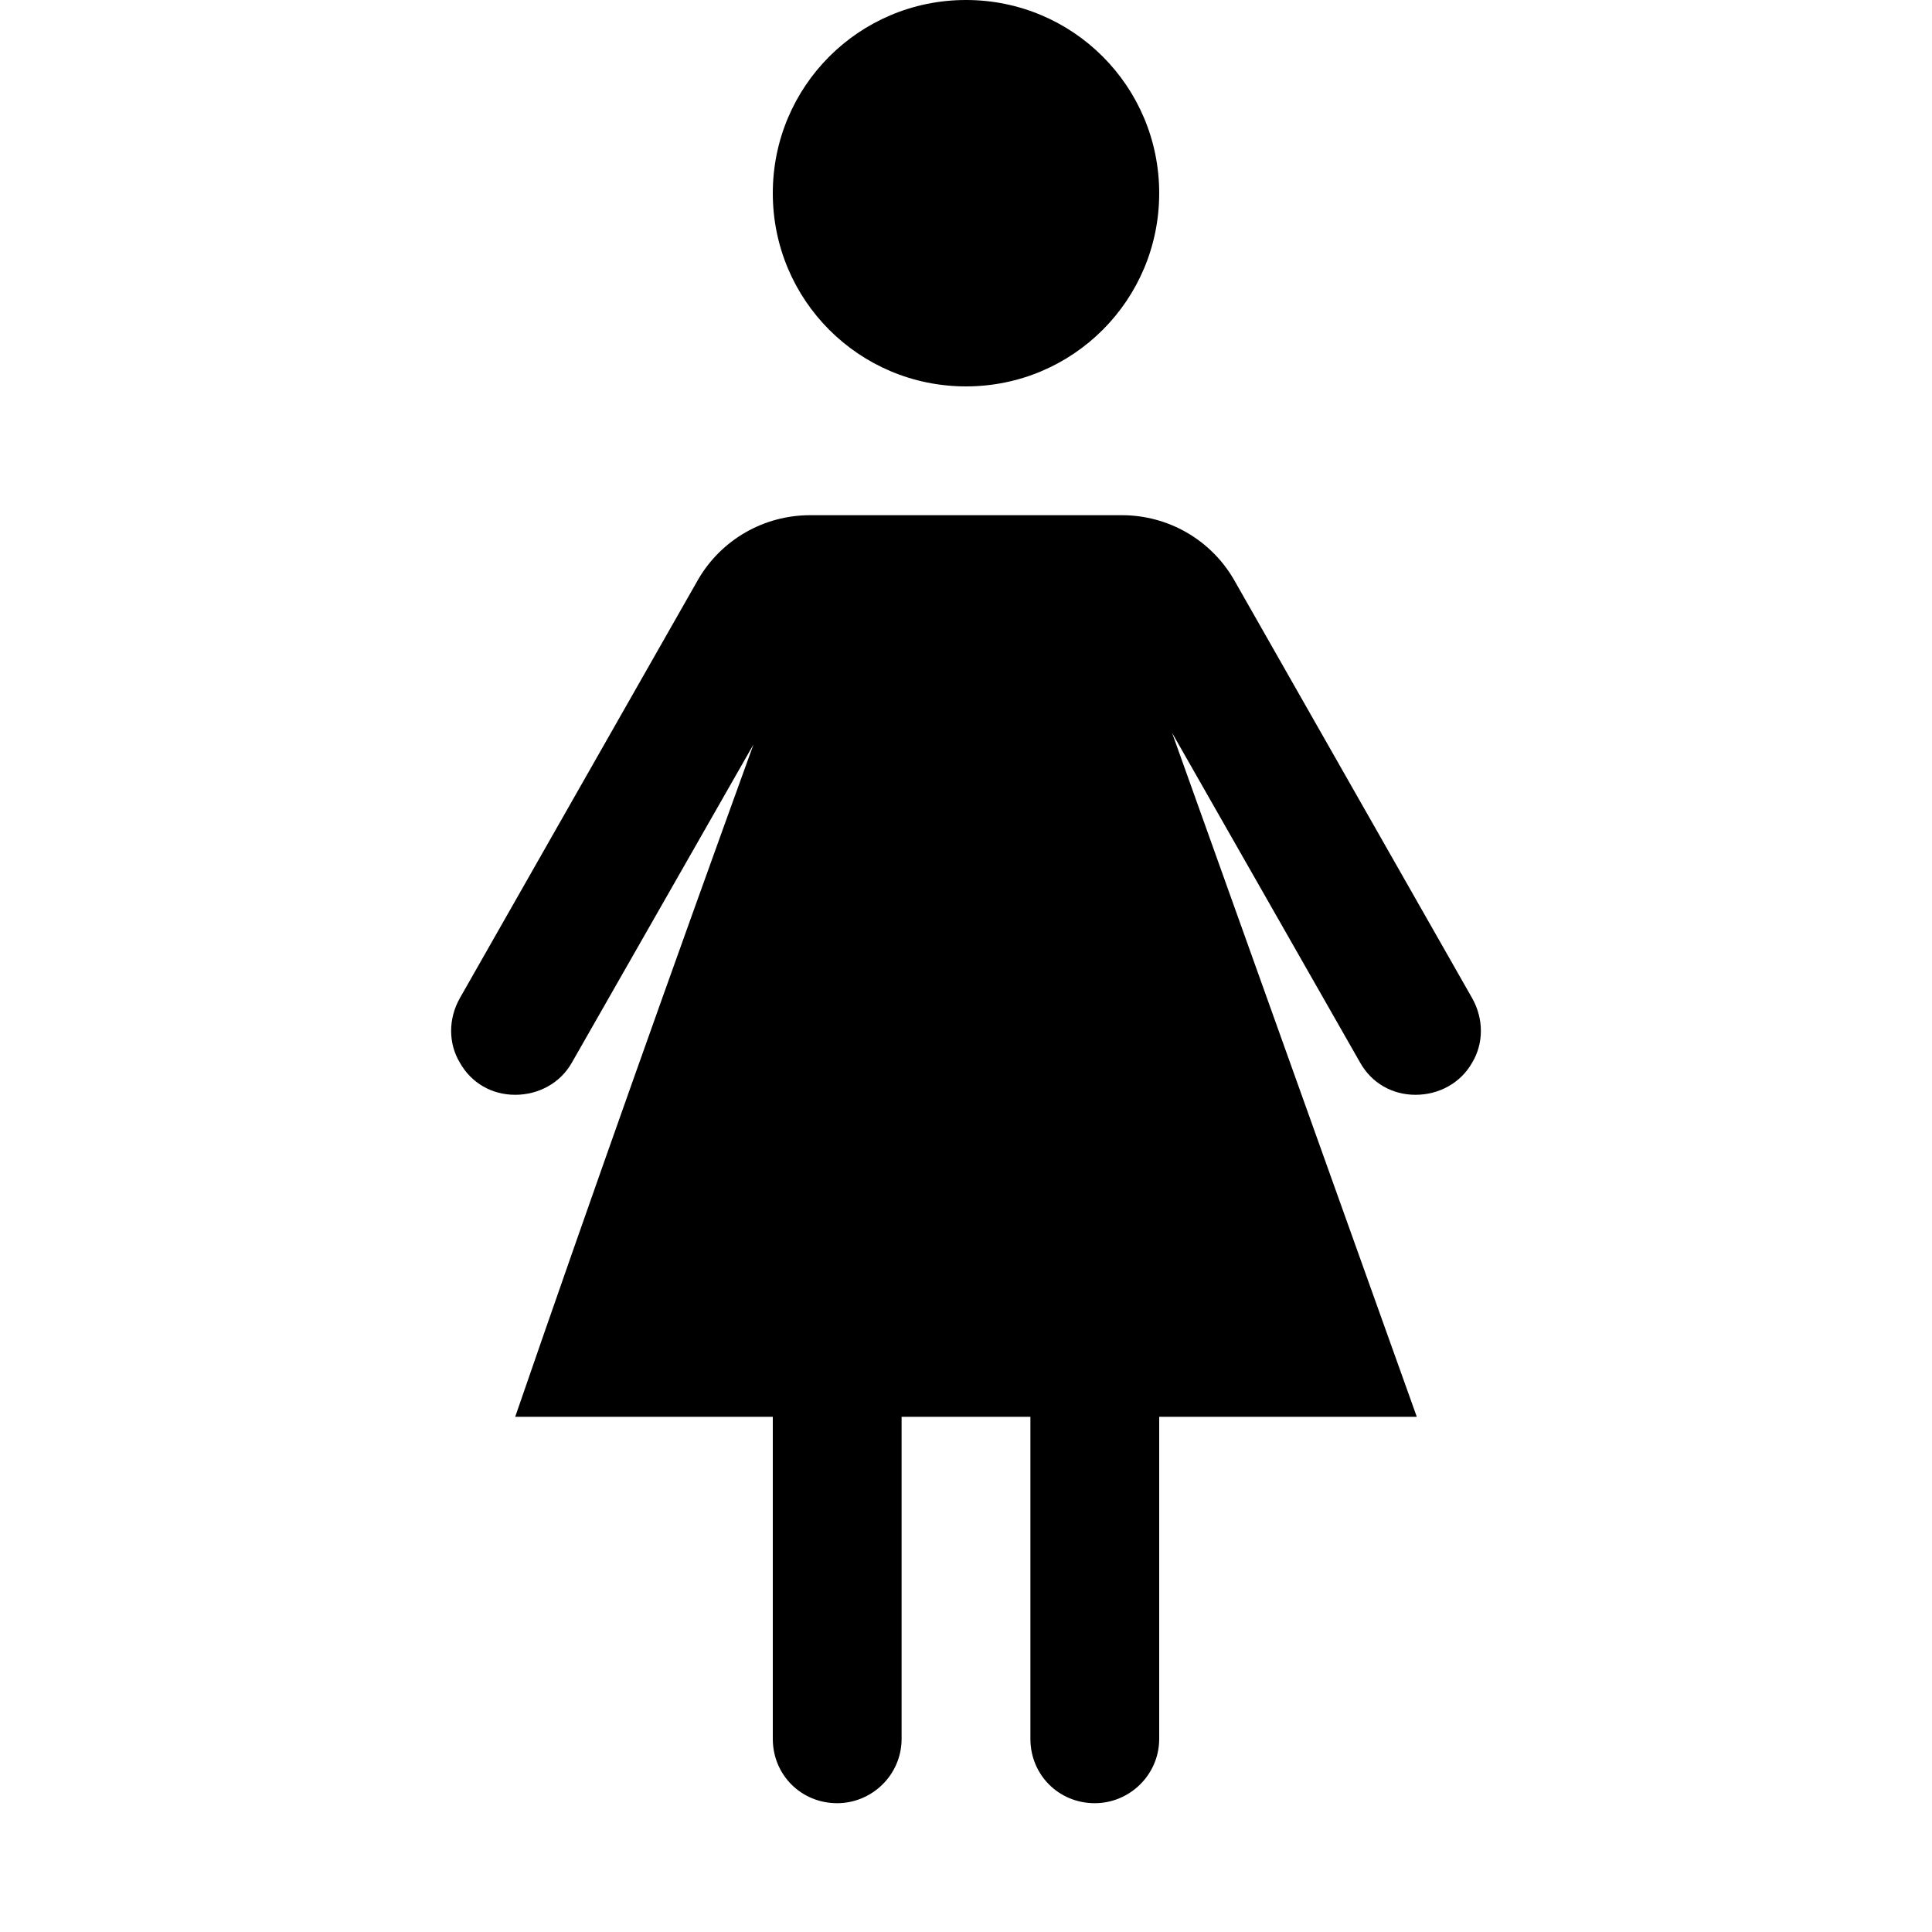
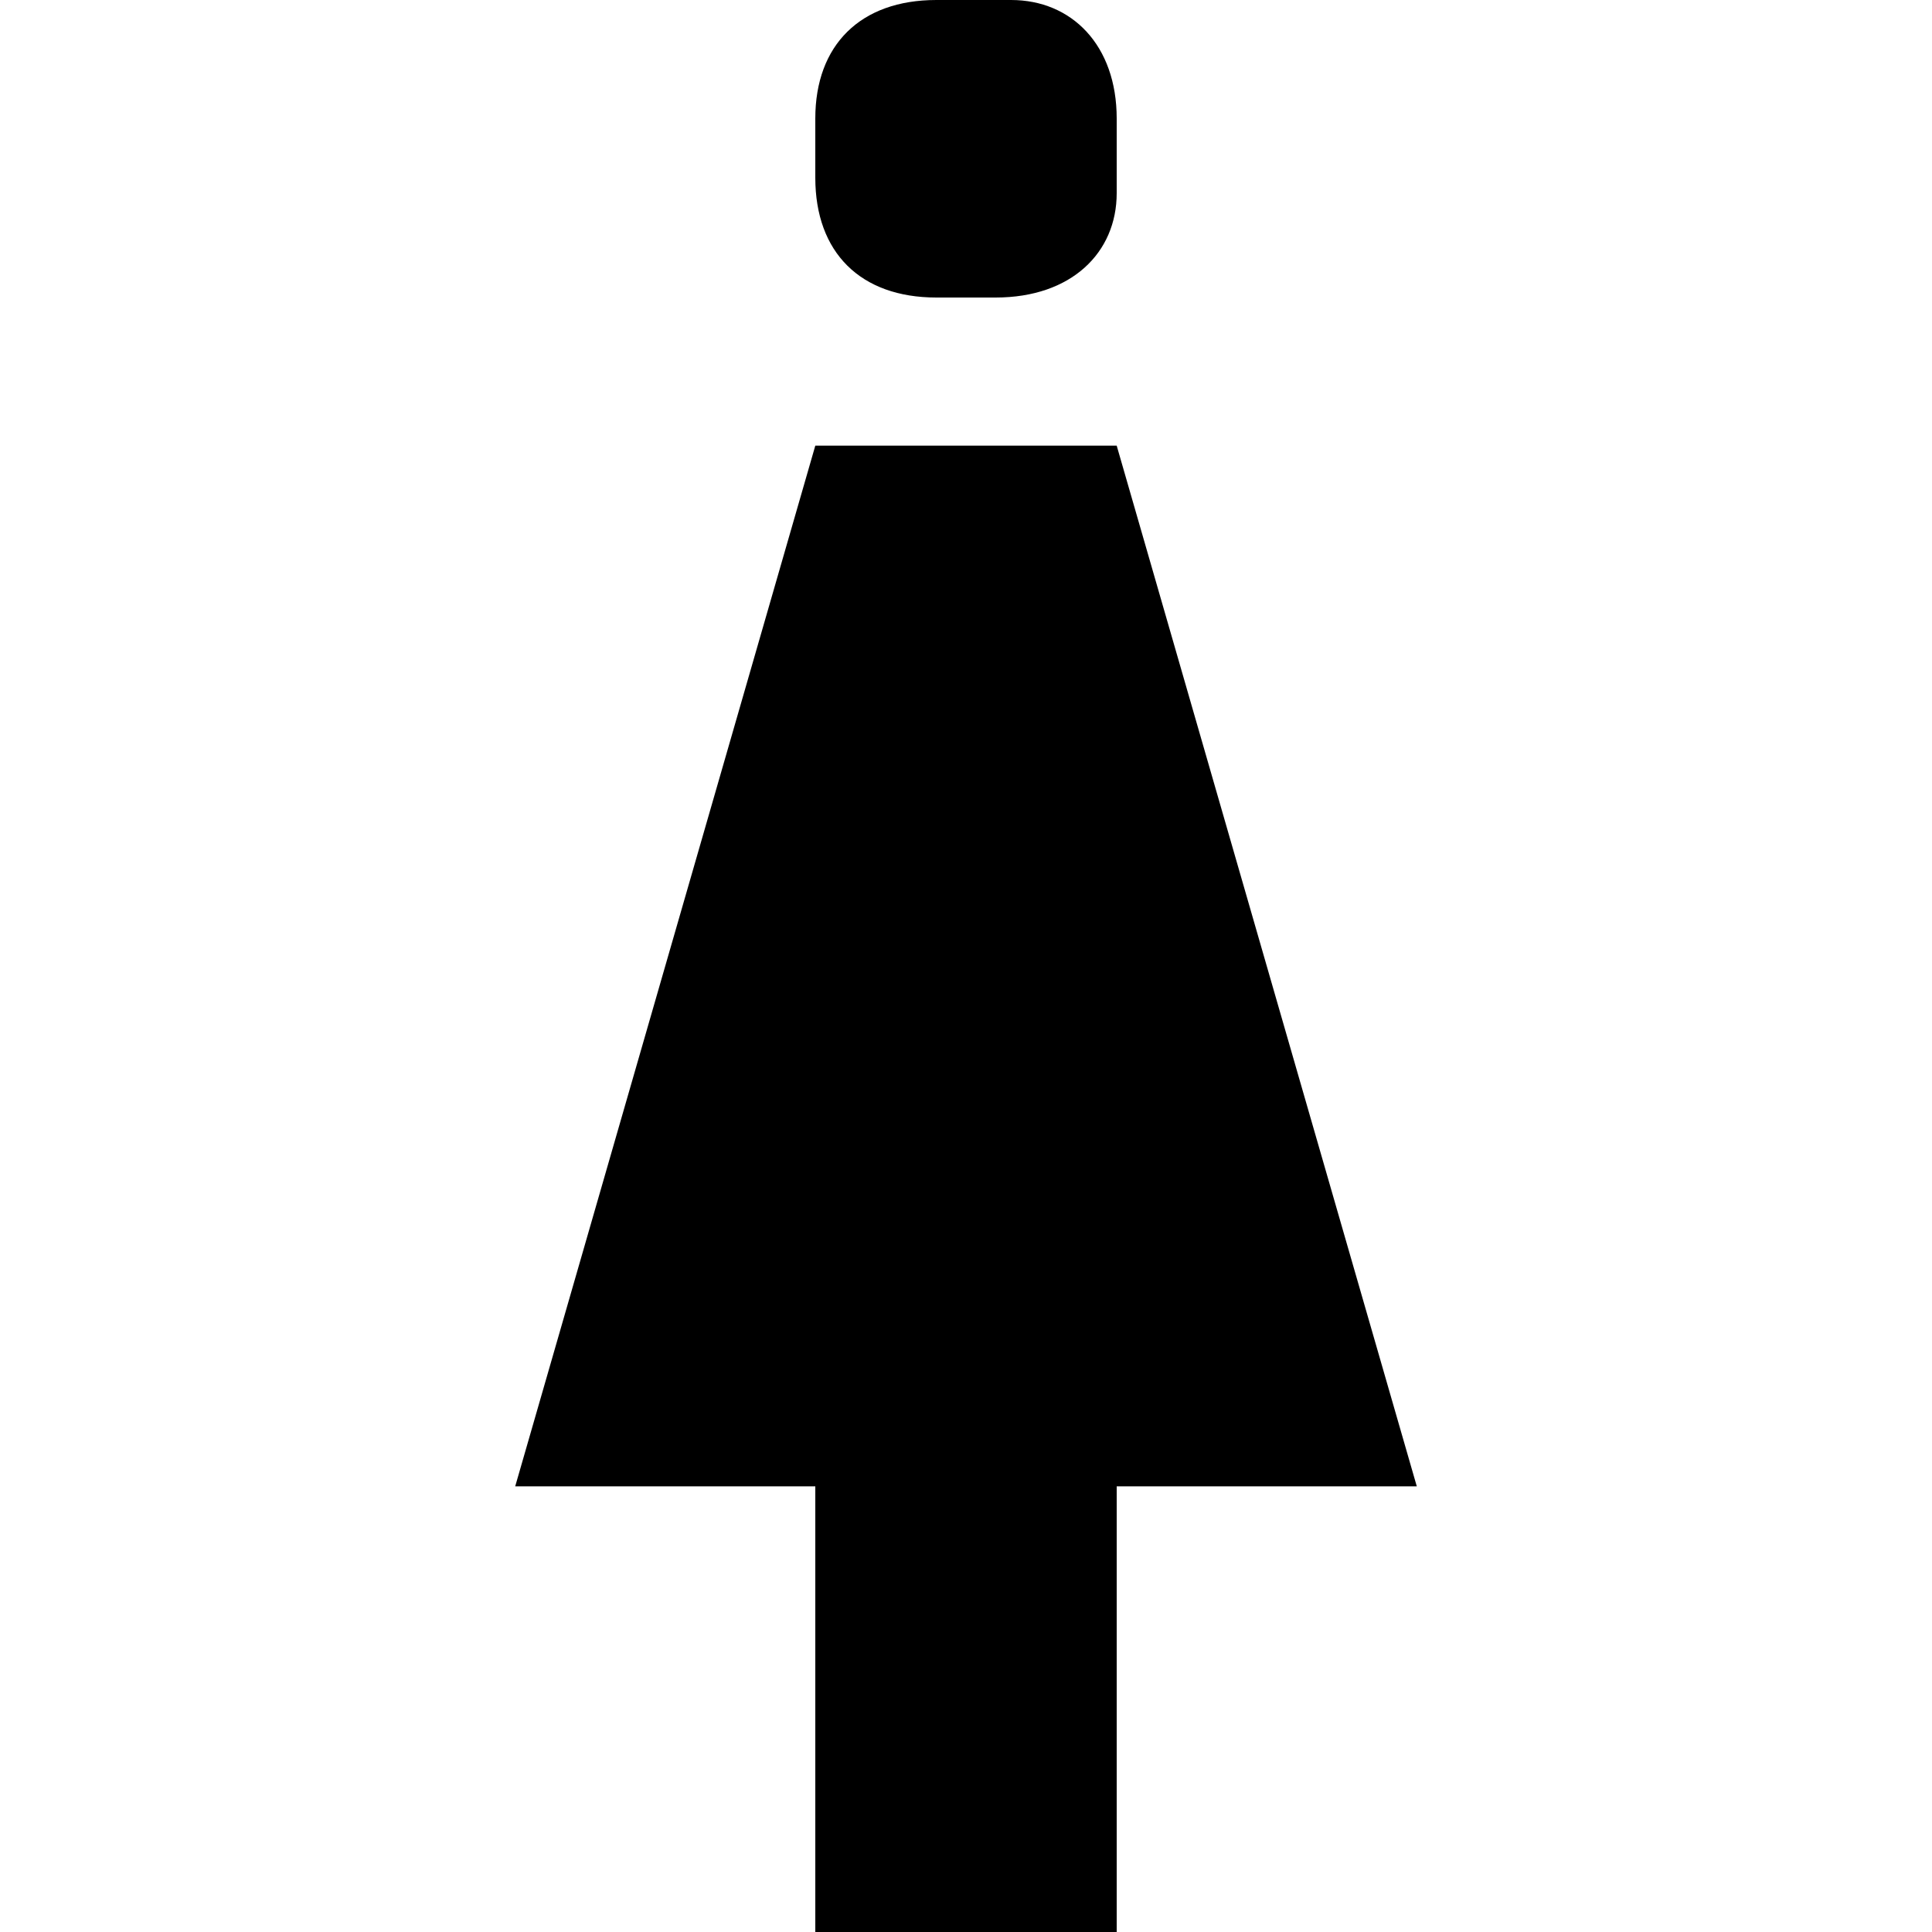
<svg xmlns="http://www.w3.org/2000/svg" viewBox="0 0 15 15" version="1.1">
-   <path d="M6 1.5C6 2.33 6.67 3 7.5 3C8.33 3 9 2.33 9 1.5C9 0.67 8.33 0 7.5 0C6.67 0 6 0.67 6 1.5ZM6.29 4C5.93 4 5.6 4.19 5.42 4.5L3.57 7.75C3.48 7.91 3.48 8.1 3.57 8.25C3.66 8.41 3.82 8.5 4 8.5C4.18 8.5 4.35 8.41 4.44 8.25L5.85 5.78C5.22 7.52 4.6 9.26 4 11L6 11L6 13.5C6 13.78 6.22 14 6.5 14C6.77 14 7 13.78 7 13.5L7 11L8 11L8 13.5C8 13.78 8.22 14 8.5 14C8.77 14 9 13.78 9 13.5L9 11L11 11L9.1 5.69L10.56 8.25C10.65 8.41 10.81 8.5 10.99 8.5C11.17 8.5 11.34 8.41 11.43 8.25C11.52 8.1 11.52 7.91 11.43 7.75L9.58 4.5C9.4 4.19 9.07 4 8.71 4L6.29 4Z" />
+   <path d="M8.67 3.46L6.33 3.46L4 11.54L6.33 11.54L6.33 15L8.67 15L8.67 11.54L11 11.54L8.67 3.46ZM7.73 2.31L7.27 2.31C6.68 2.31 6.33 1.96 6.33 1.38L6.33 0.92C6.33 0.35 6.68 0 7.27 0L7.85 0C8.32 0 8.67 0.35 8.67 0.92L8.67 1.5C8.67 1.96 8.32 2.31 7.73 2.31Z" />
</svg>
